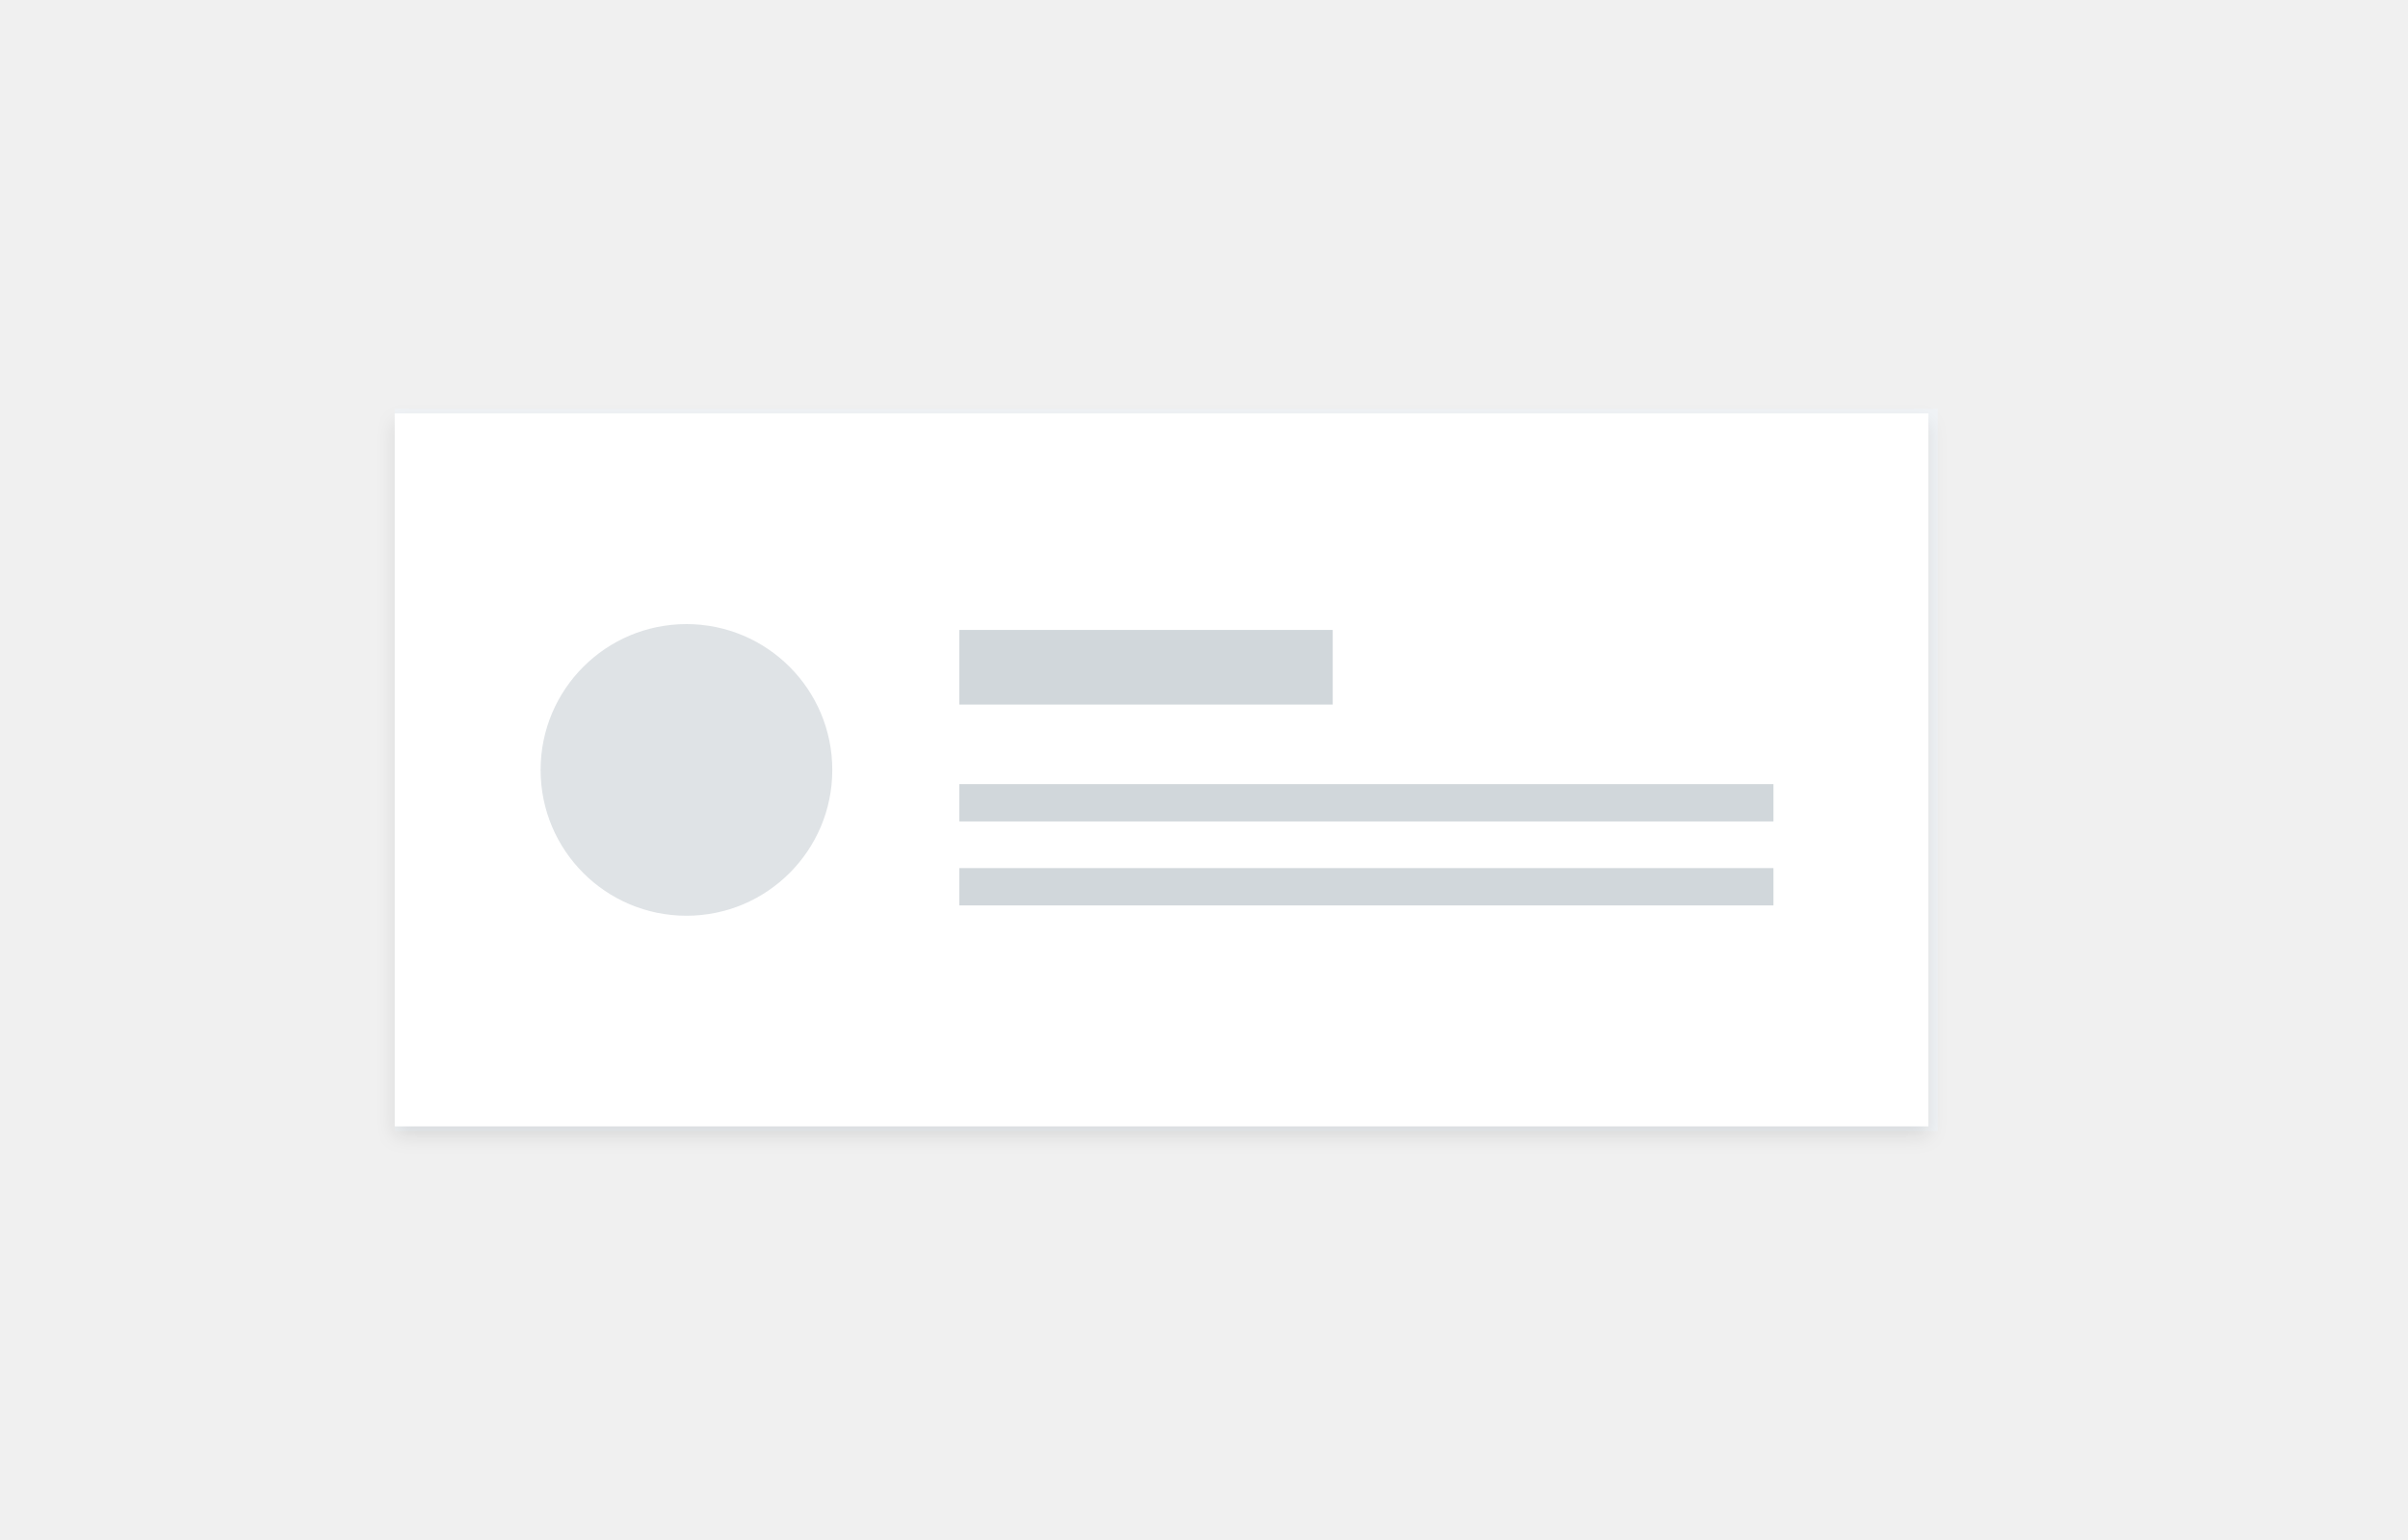
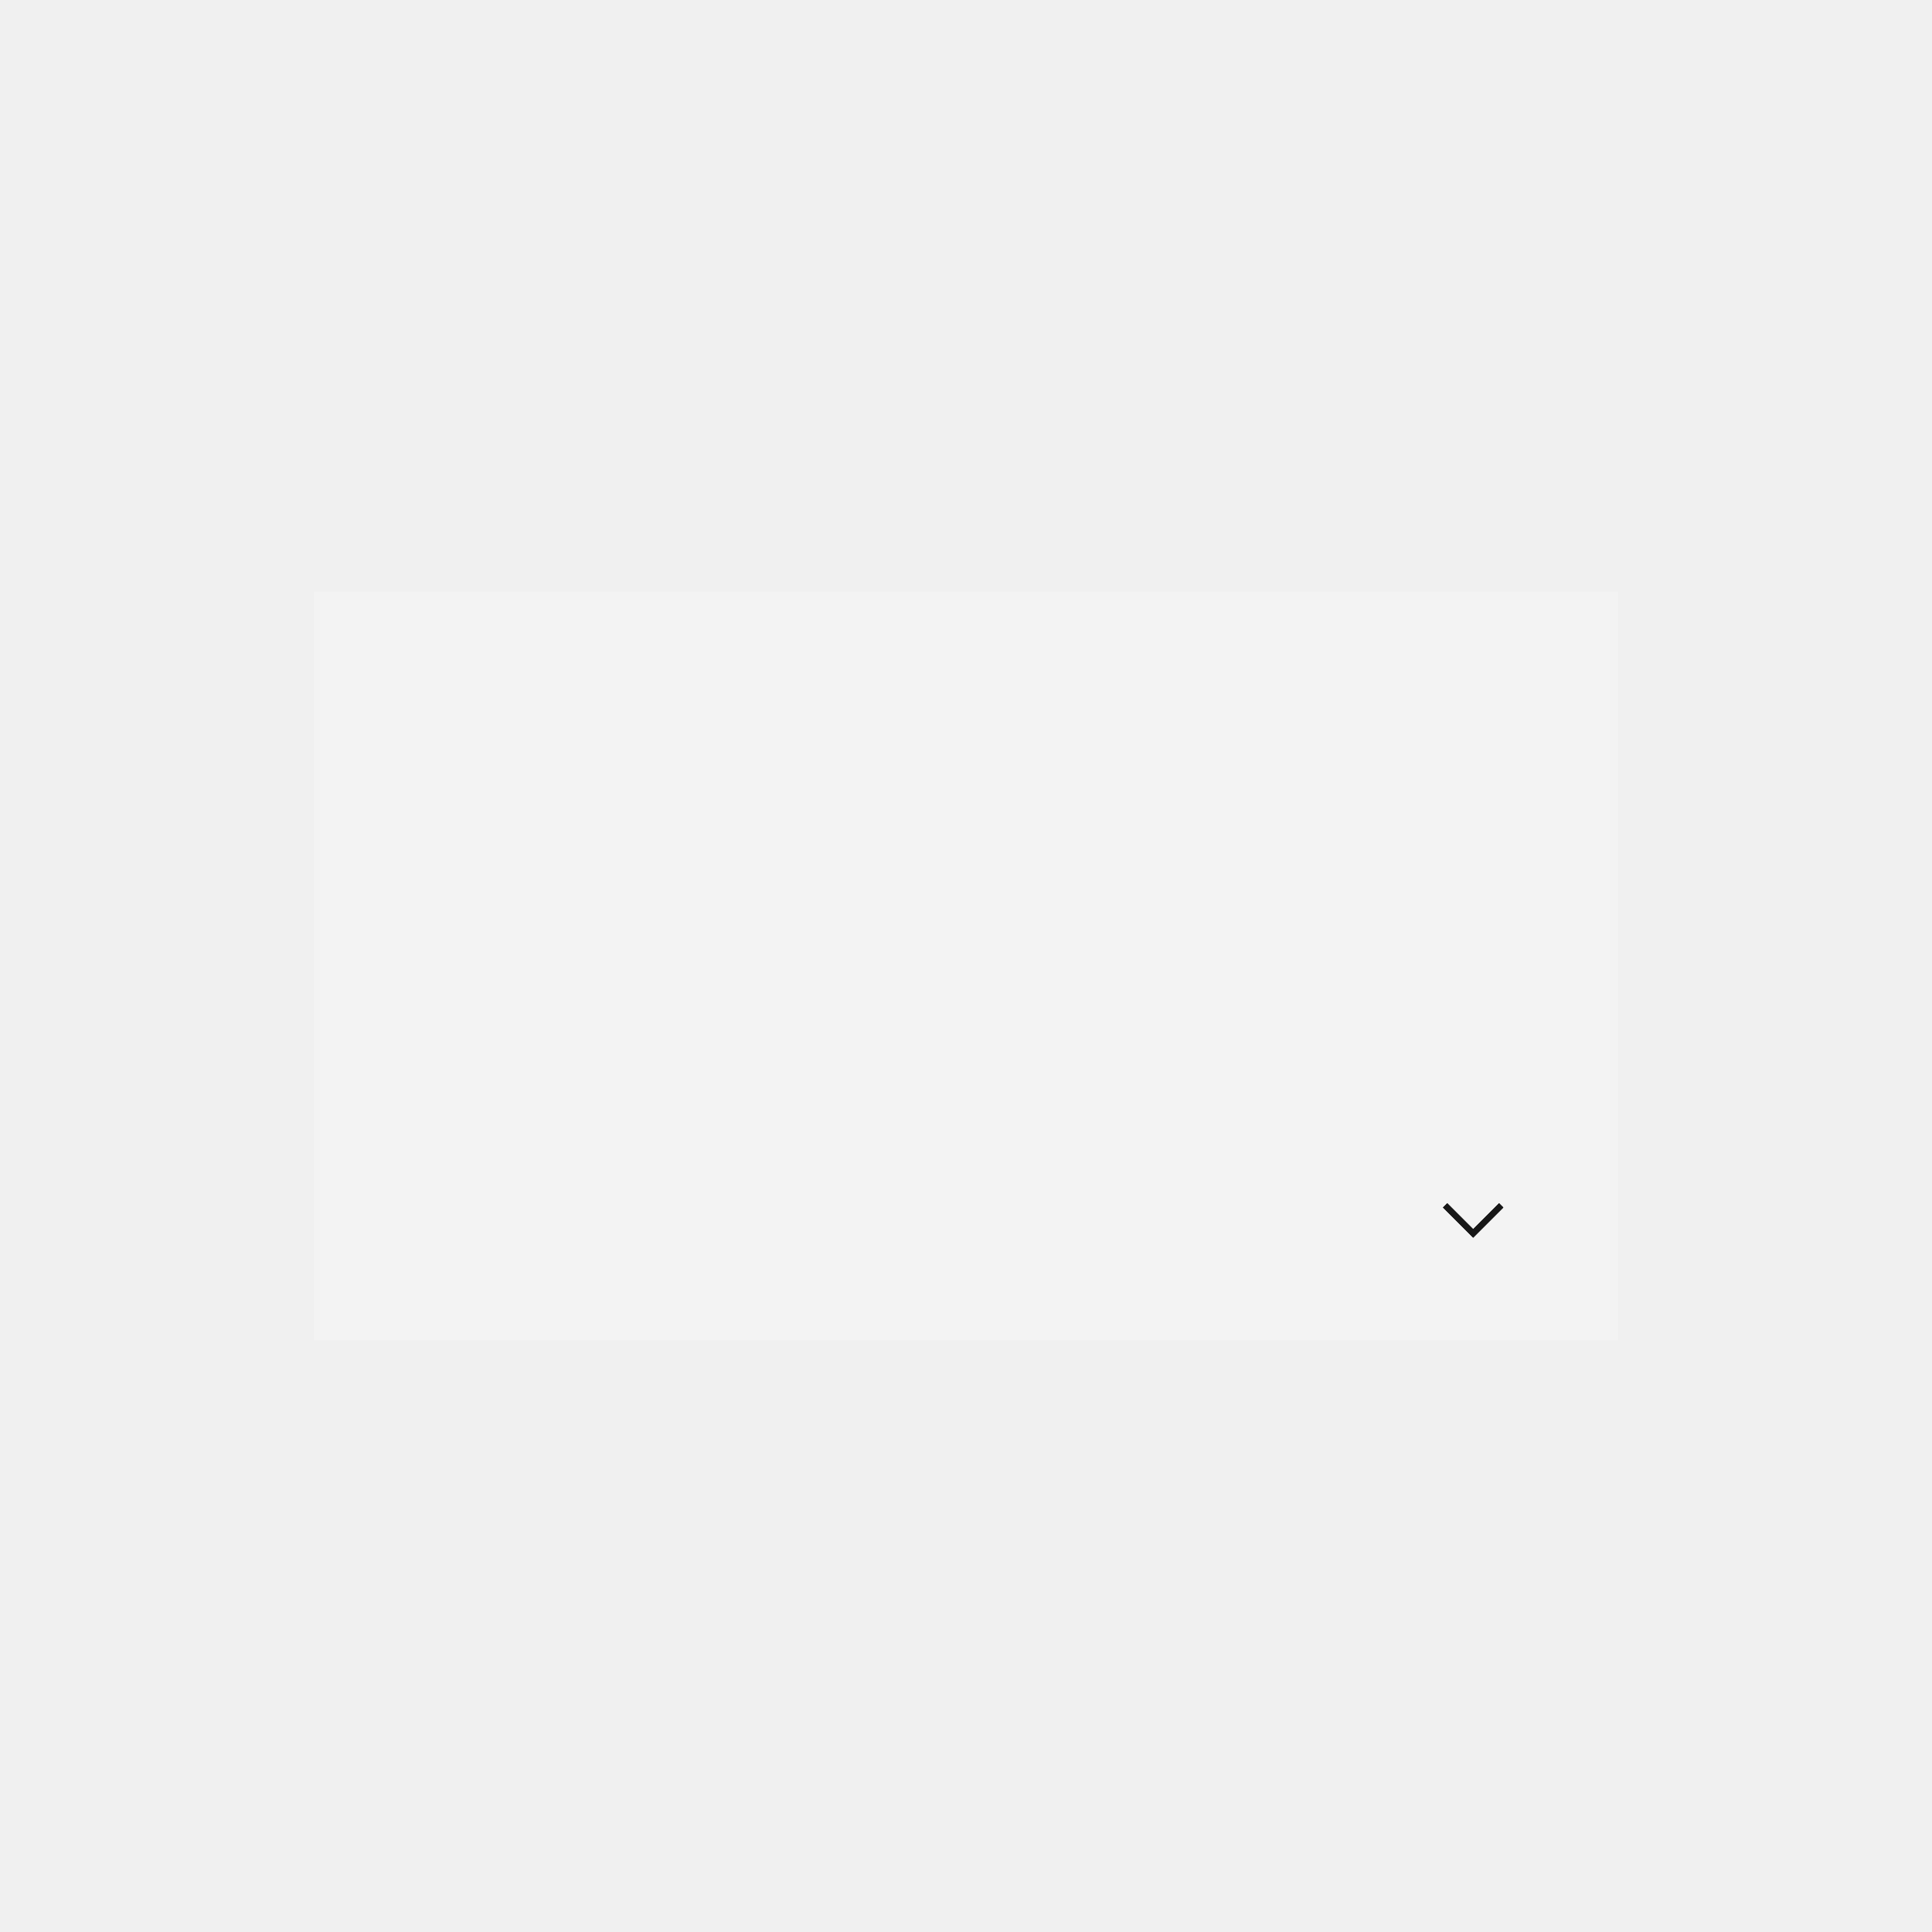
- <svg xmlns="http://www.w3.org/2000/svg" xmlns:xlink="http://www.w3.org/1999/xlink" width="258px" height="165px" viewBox="0 0 258 165" version="1.1">
+ <svg xmlns="http://www.w3.org/2000/svg" xmlns:xlink="http://www.w3.org/1999/xlink" width="320px" height="320px" viewBox="0 0 320 320" version="1.1">
  <defs>
-     <rect id="path-1" x="42.293" y="44.302" width="164.325" height="76.396" />
-     <filter x="-2.1%" y="-3.3%" width="104.3%" height="109.2%" filterUnits="objectBoundingBox" id="filter-2">
-       <feOffset dx="0" dy="1" in="SourceAlpha" result="shadowOffsetOuter1" />
-       <feGaussianBlur stdDeviation="1" in="shadowOffsetOuter1" result="shadowBlurOuter1" />
-       <feColorMatrix values="0 0 0 0 0   0 0 0 0 0   0 0 0 0 0  0 0 0 0.1 0" type="matrix" in="shadowBlurOuter1" />
-     </filter>
+     <polygon id="path-1" points="5 6 0 1 0.707 0.293 5 4.586 9.293 0.293 10 1" />
  </defs>
-   <g id="tile" stroke="none" stroke-width="1" fill="none" fill-rule="evenodd">
-     <path d="M43.293,44.802 L43.293,120.198 L206.618,120.198 L206.618,44.802 L43.293,44.802 Z M207.618,43.802 L207.618,121.198 L42.293,121.198 L42.293,43.802 L207.618,43.802 Z" id="Rectangle-157-Copy-12" fill="#F0F3F6" fill-rule="nonzero" />
-     <g id="Rectangle-157-Copy-12">
-       <use fill="black" fill-opacity="1" filter="url(#filter-2)" xlink:href="#path-1" />
-       <use fill="#FFFFFF" fill-rule="evenodd" xlink:href="#path-1" />
+   <g id="Artboard" stroke="none" stroke-width="1" fill="none" fill-rule="evenodd">
+     <g id="tile" transform="translate(52, 98)">
+       <g id="Component/Tile/Selectable/Active-Copy-5" fill="#F3F3F3">
+         <rect id="Active" x="0" y="0" width="216" height="124" />
+       </g>
+       <g id="icon/navigation/chevron/down/16" transform="translate(184, 96)">
+         <g id="chevron--down" stroke-width="1" fill-rule="evenodd" transform="translate(3, 5)">
+           <mask id="mask-2" fill="white">
+             <use xlink:href="#path-1" />
+           </mask>
+           <use id="Mask" fill="#000000" fill-rule="nonzero" xlink:href="#path-1" />
+           <g id="color/gray/100" mask="url(#mask-2)" fill="#171717">
+             <g transform="translate(-3, -5)">
+               <rect x="0" y="0" width="40" height="40" />
+             </g>
+           </g>
+         </g>
+         <rect id="transparent-rectangle" transform="translate(17, 8) rotate(-90) translate(-17, -8) " x="9" y="0" width="16" height="16" />
+       </g>
    </g>
-     <circle id="Oval-9" fill="#DFE3E6" cx="73.548" cy="82.5" r="15.626" />
-     <rect id="Rectangle" fill-opacity="0.4" fill="#8C9BA5" x="102.789" y="67.5" width="40" height="8" />
-     <rect id="Rectangle" fill-opacity="0.4" fill="#8C9BA5" x="102.789" y="84.019" width="87.223" height="4" />
-     <rect id="Rectangle" fill-opacity="0.4" fill="#8C9BA5" x="102.789" y="93.019" width="87.223" height="4" />
  </g>
</svg>
